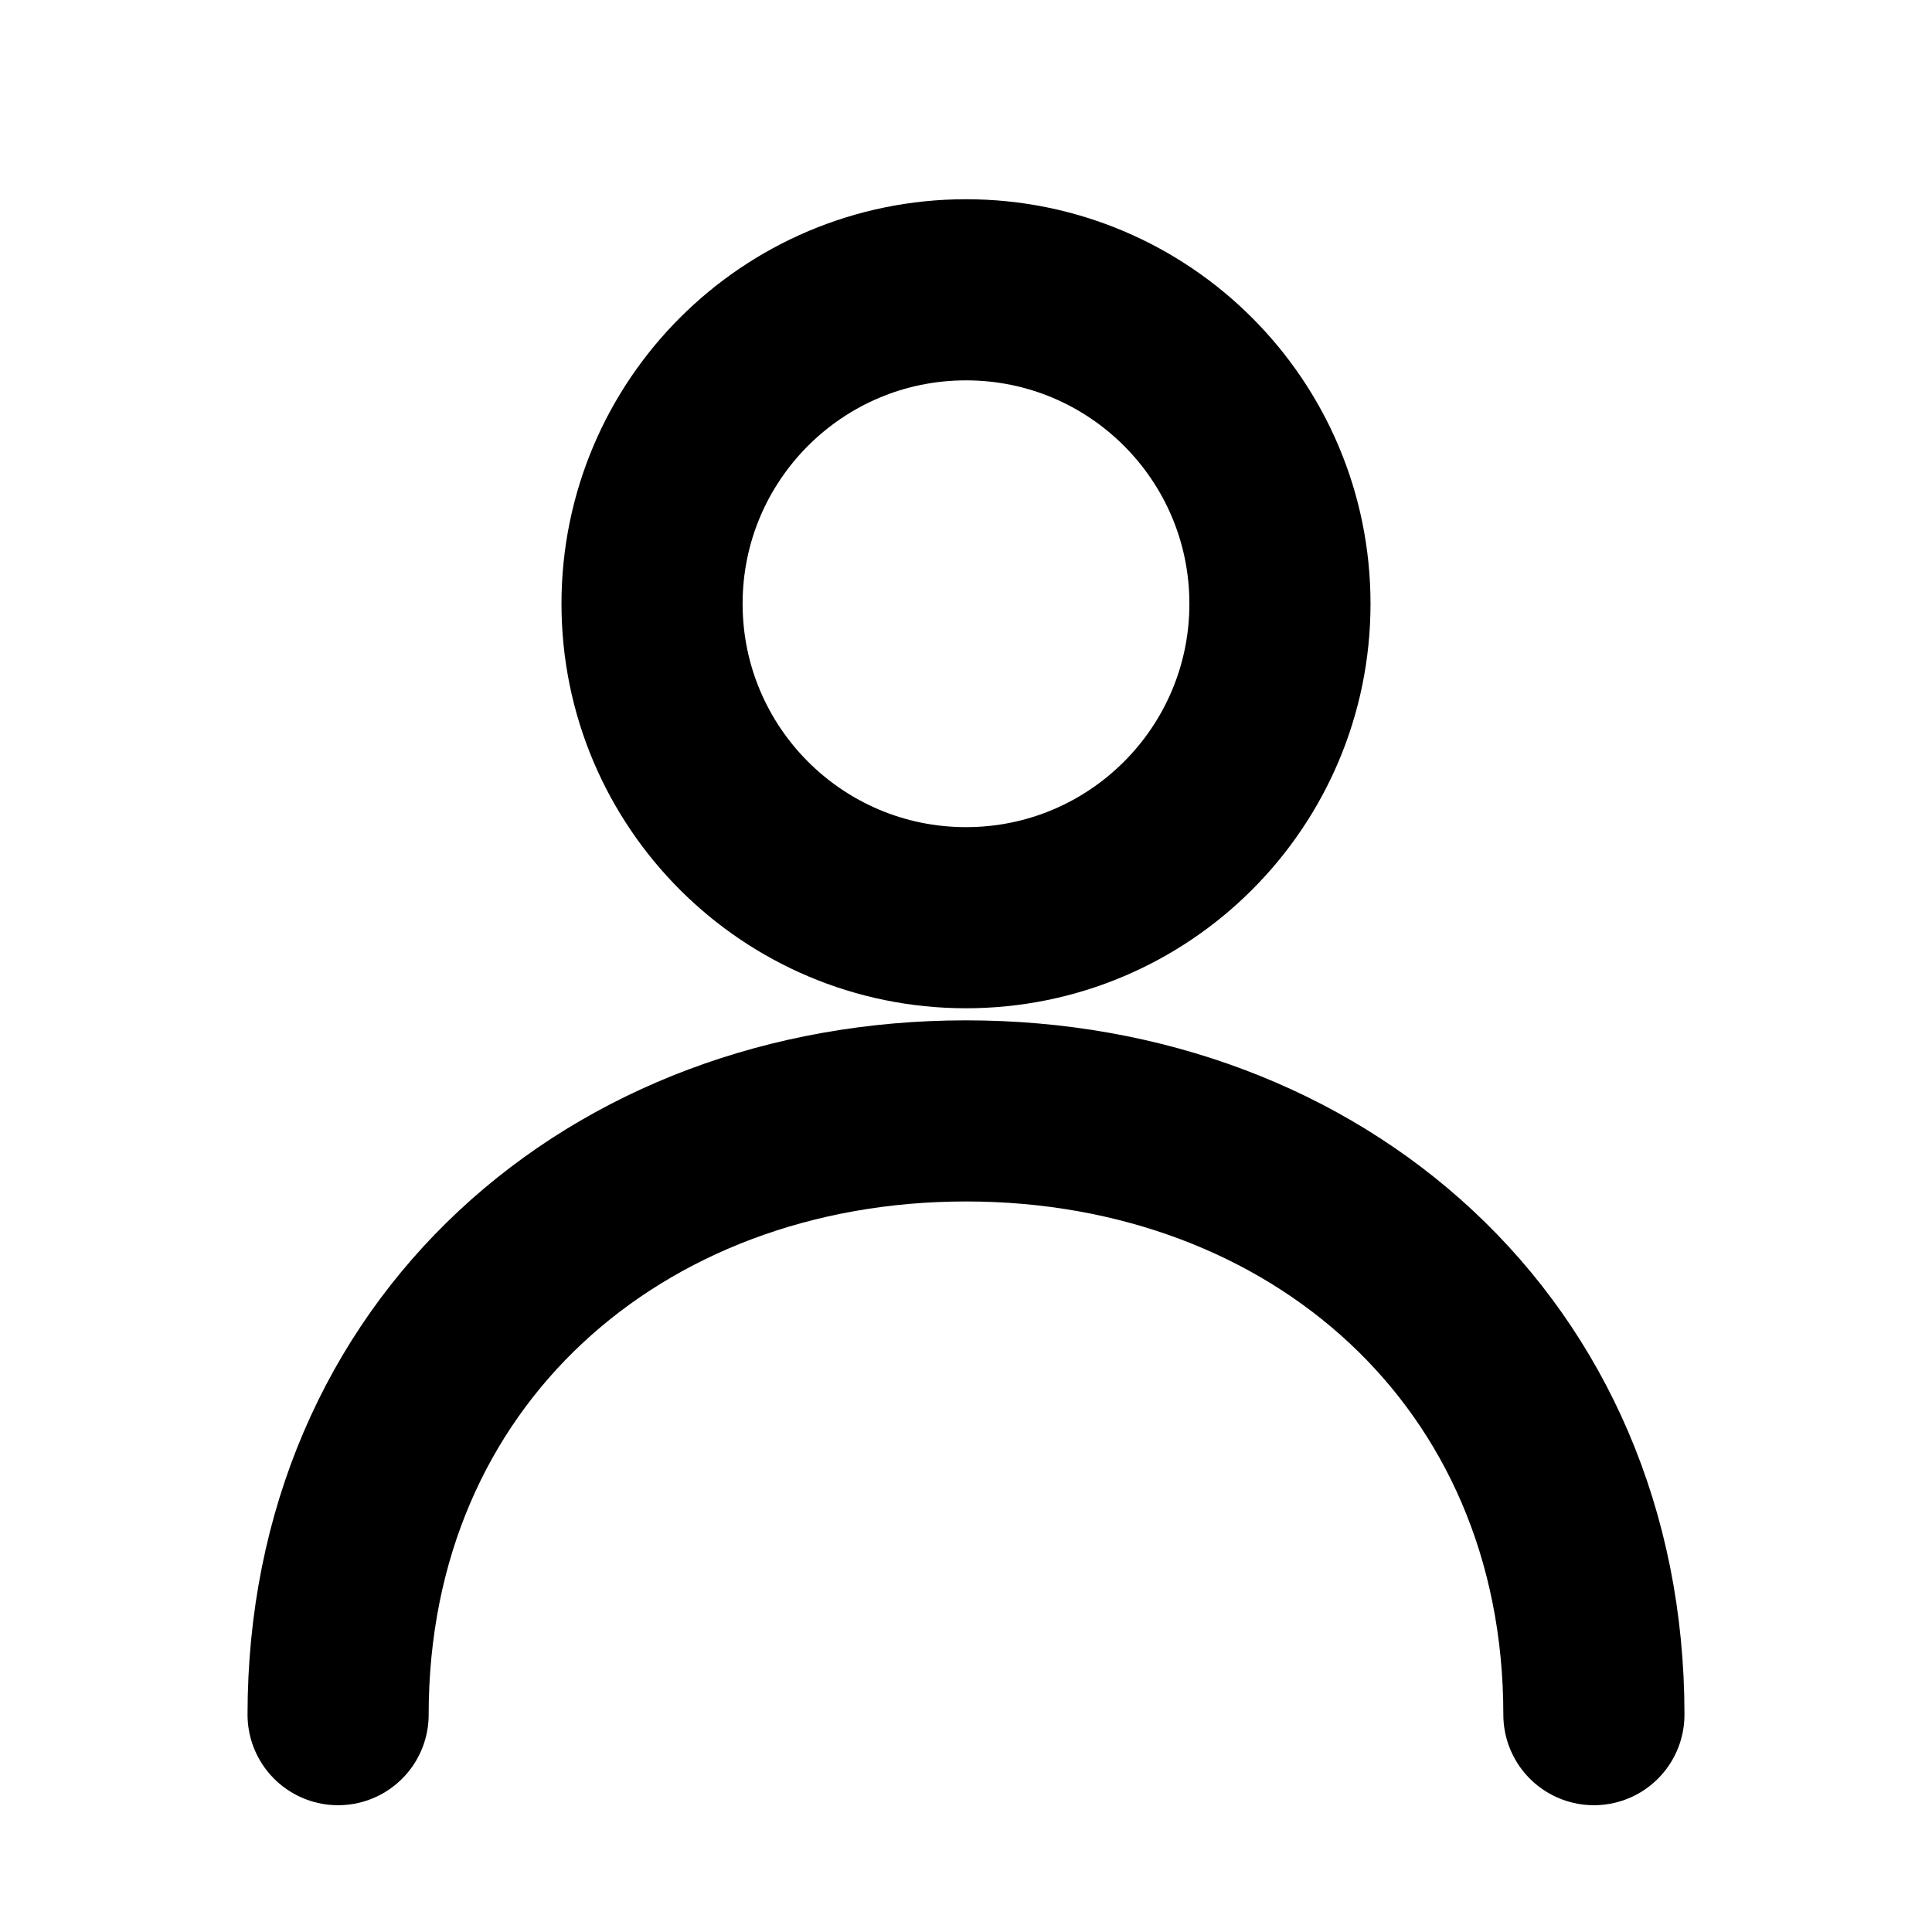
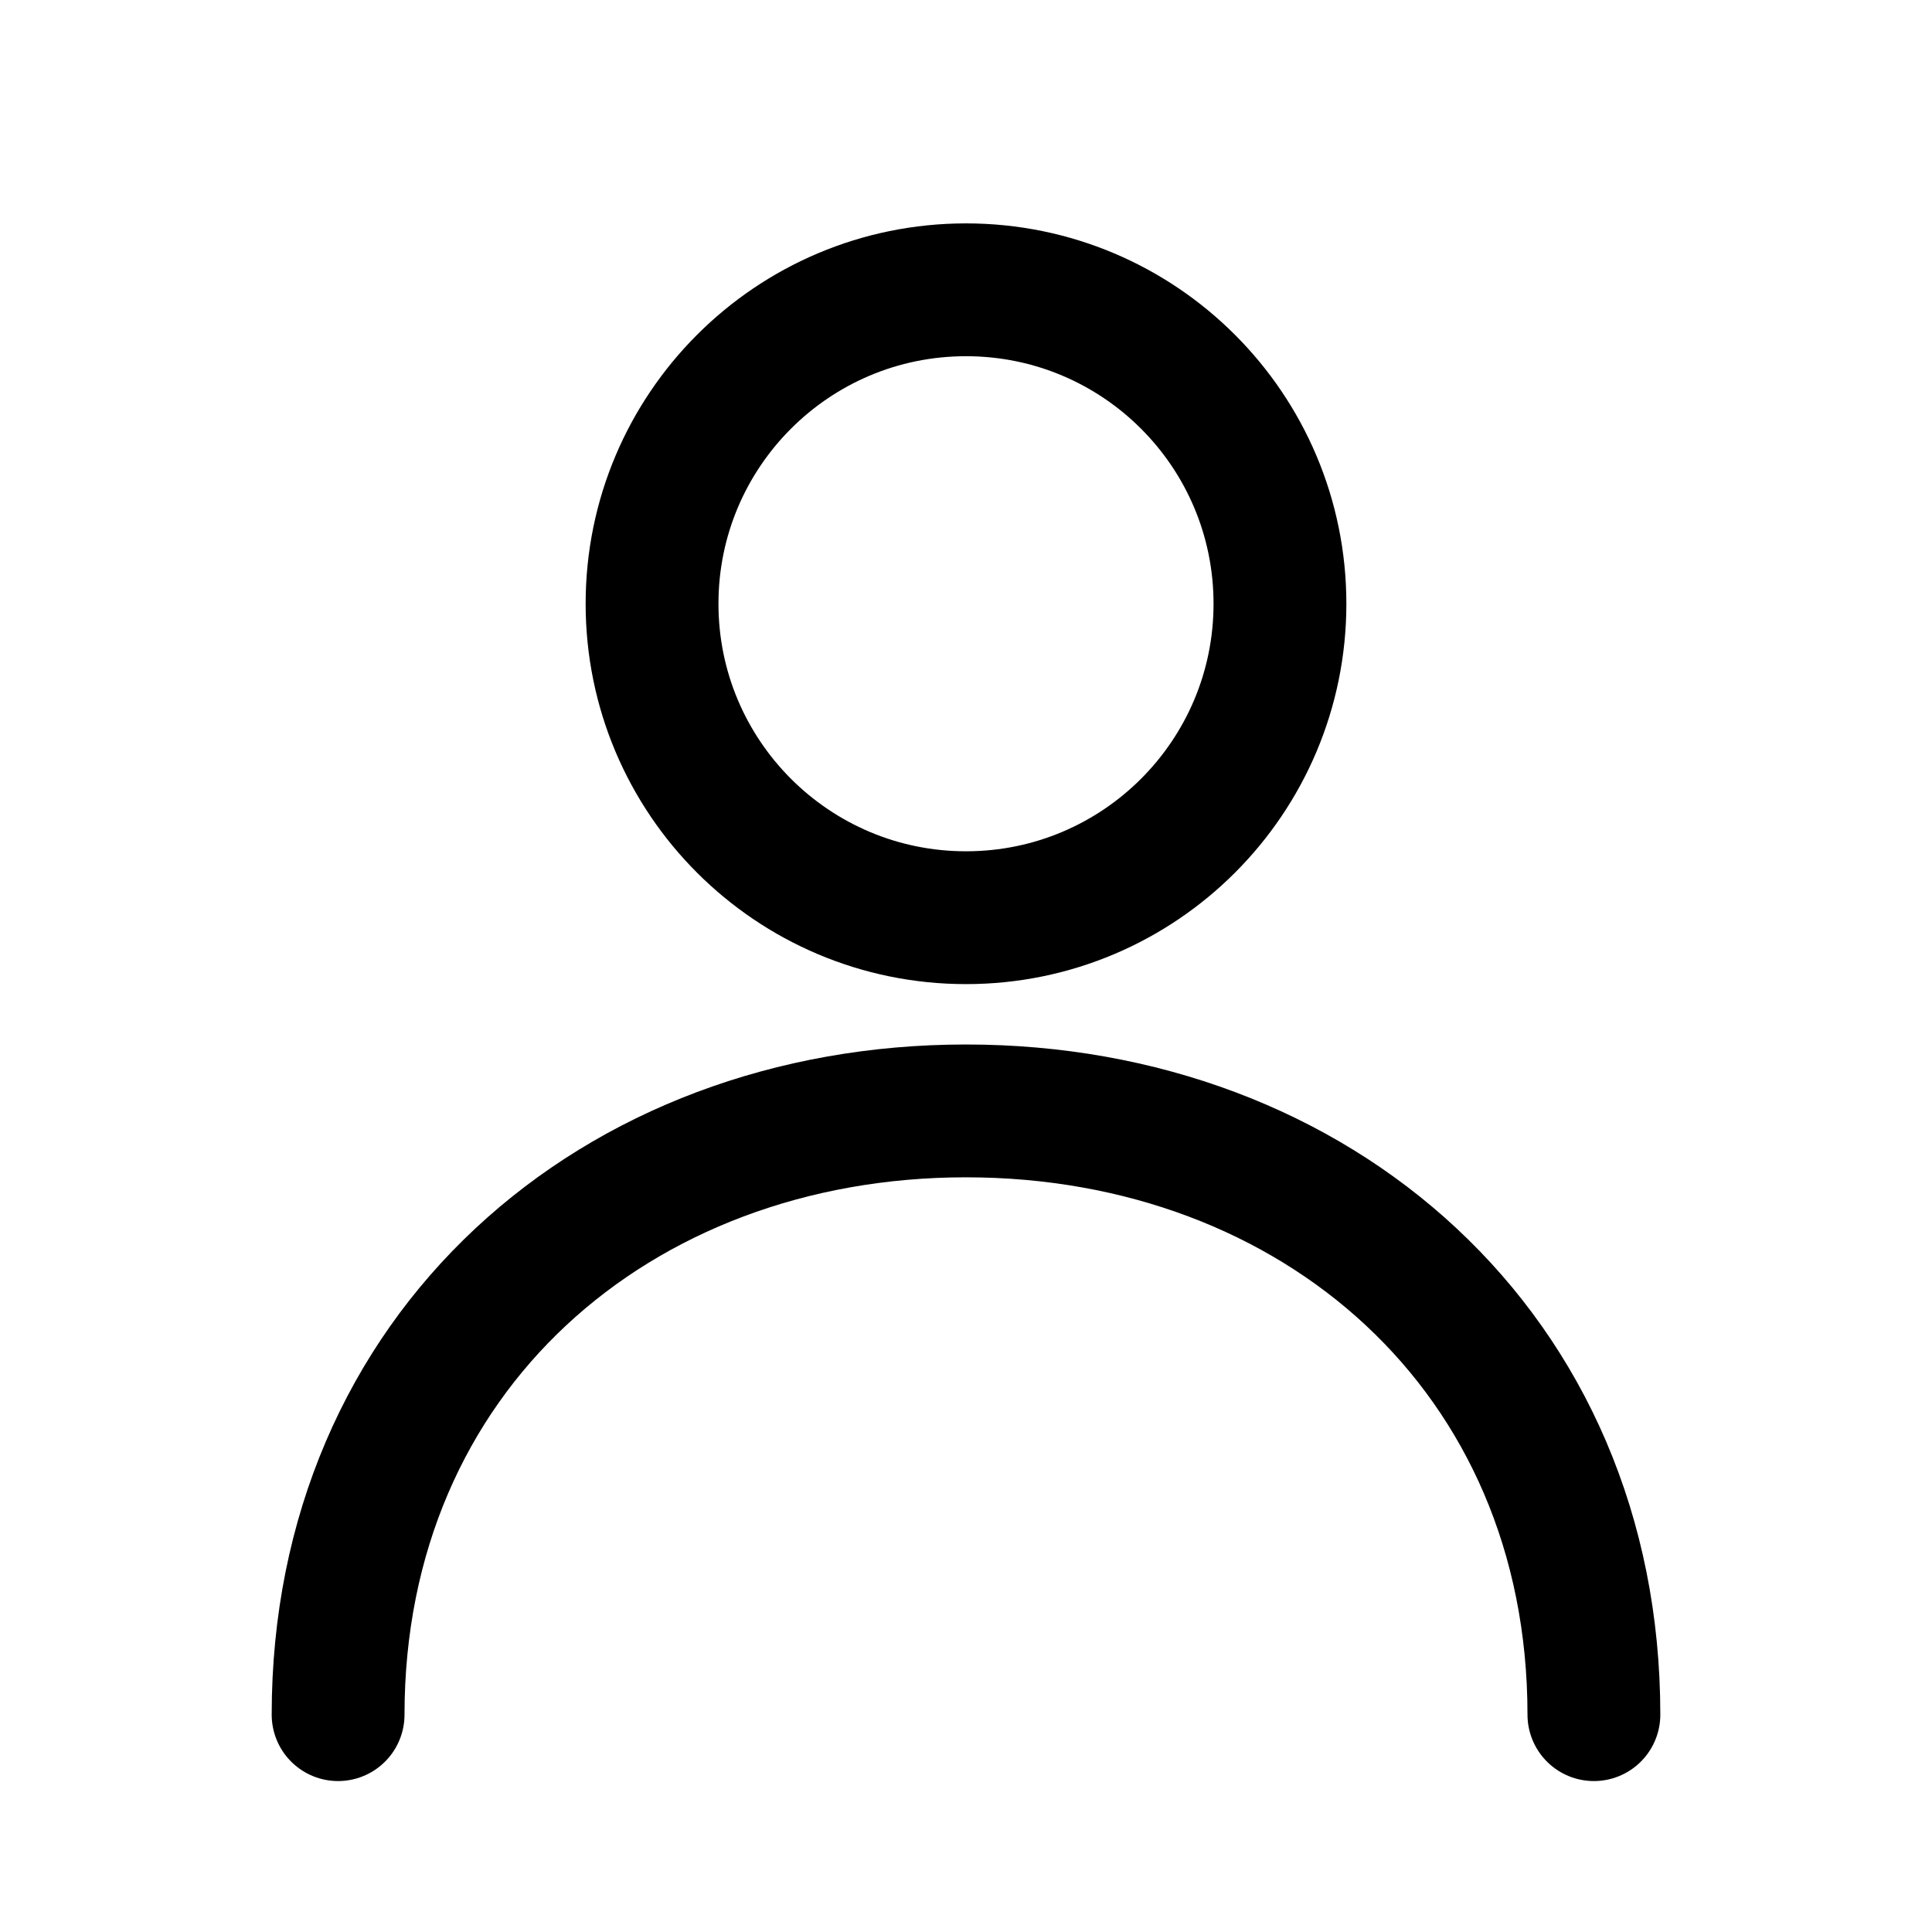
- <svg xmlns="http://www.w3.org/2000/svg" width="16" height="16" viewBox="0 0 16 16" fill="none" stroke="black" stroke-width="1.5" stroke-linecap="round" stroke-linejoin="round">
+ <svg xmlns="http://www.w3.org/2000/svg" width="16" height="16" viewBox="0 0 16 16" fill="none" stroke="black" stroke-width="1.1" stroke-linecap="round" stroke-linejoin="round">
  <circle cx="8" cy="5" r="2.6" />
  <path d="M2.8 14.2c0-3 2.3-5 5.2-5s5.2 2 5.2 5" />
</svg>
